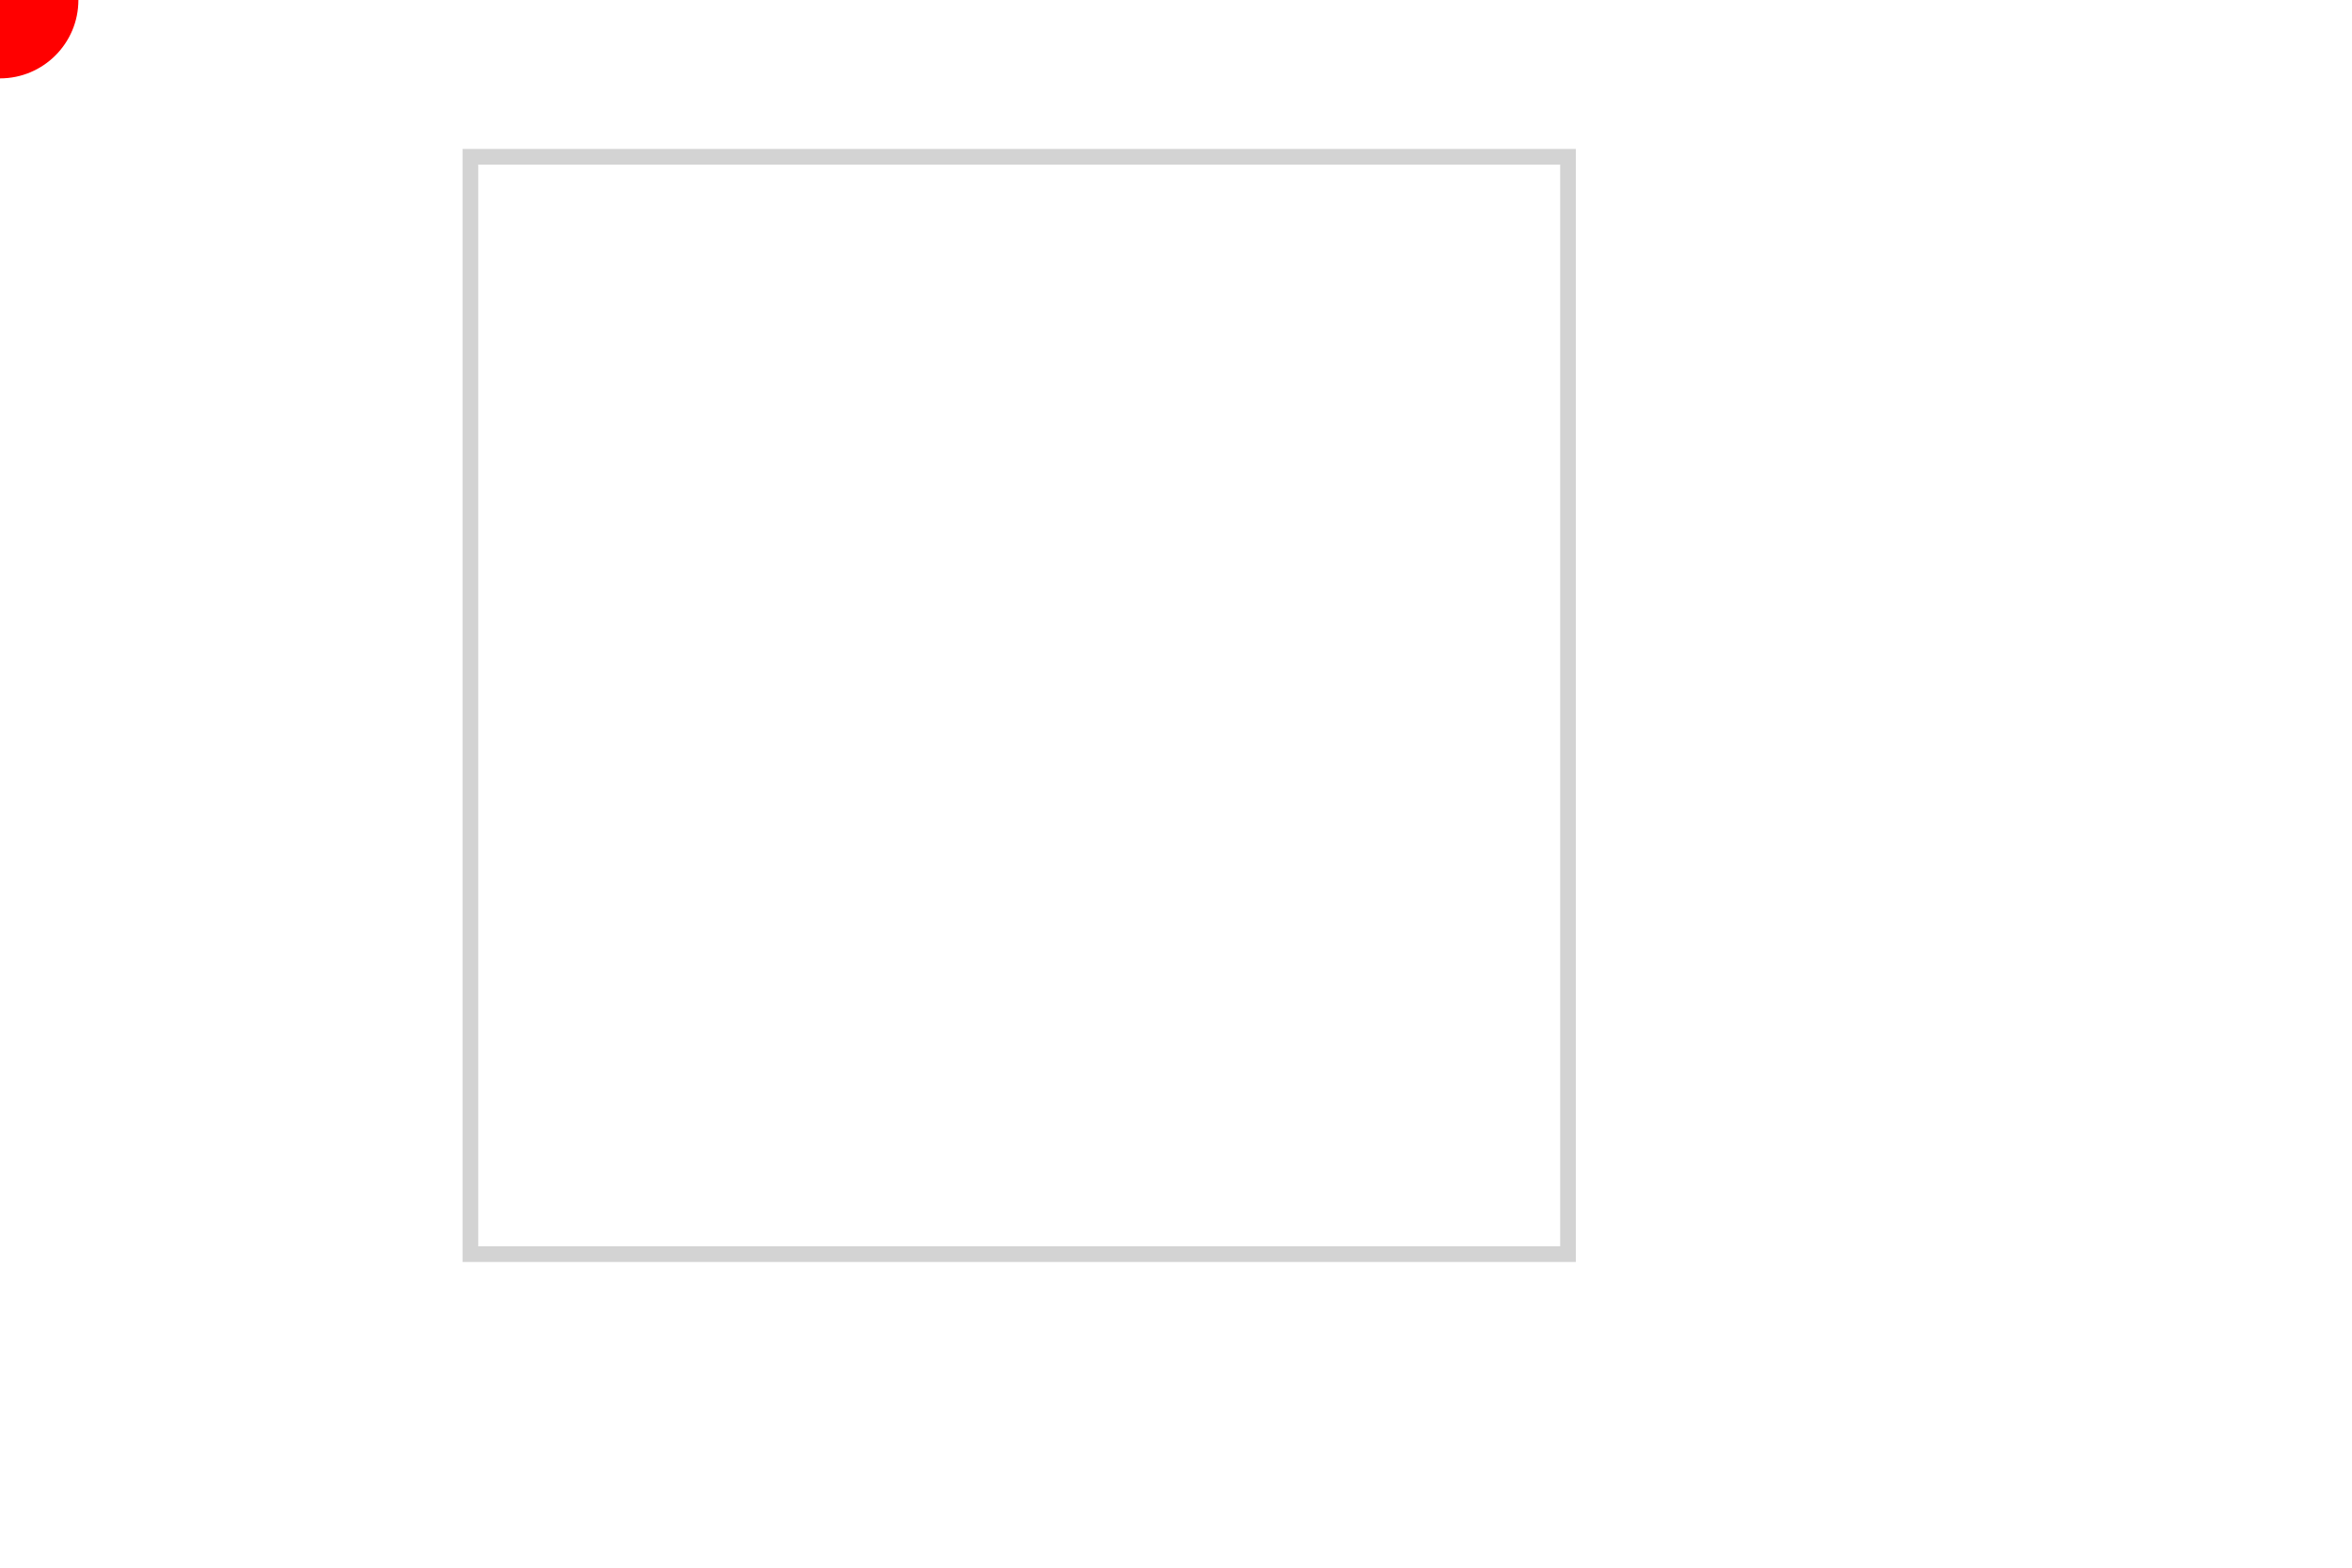
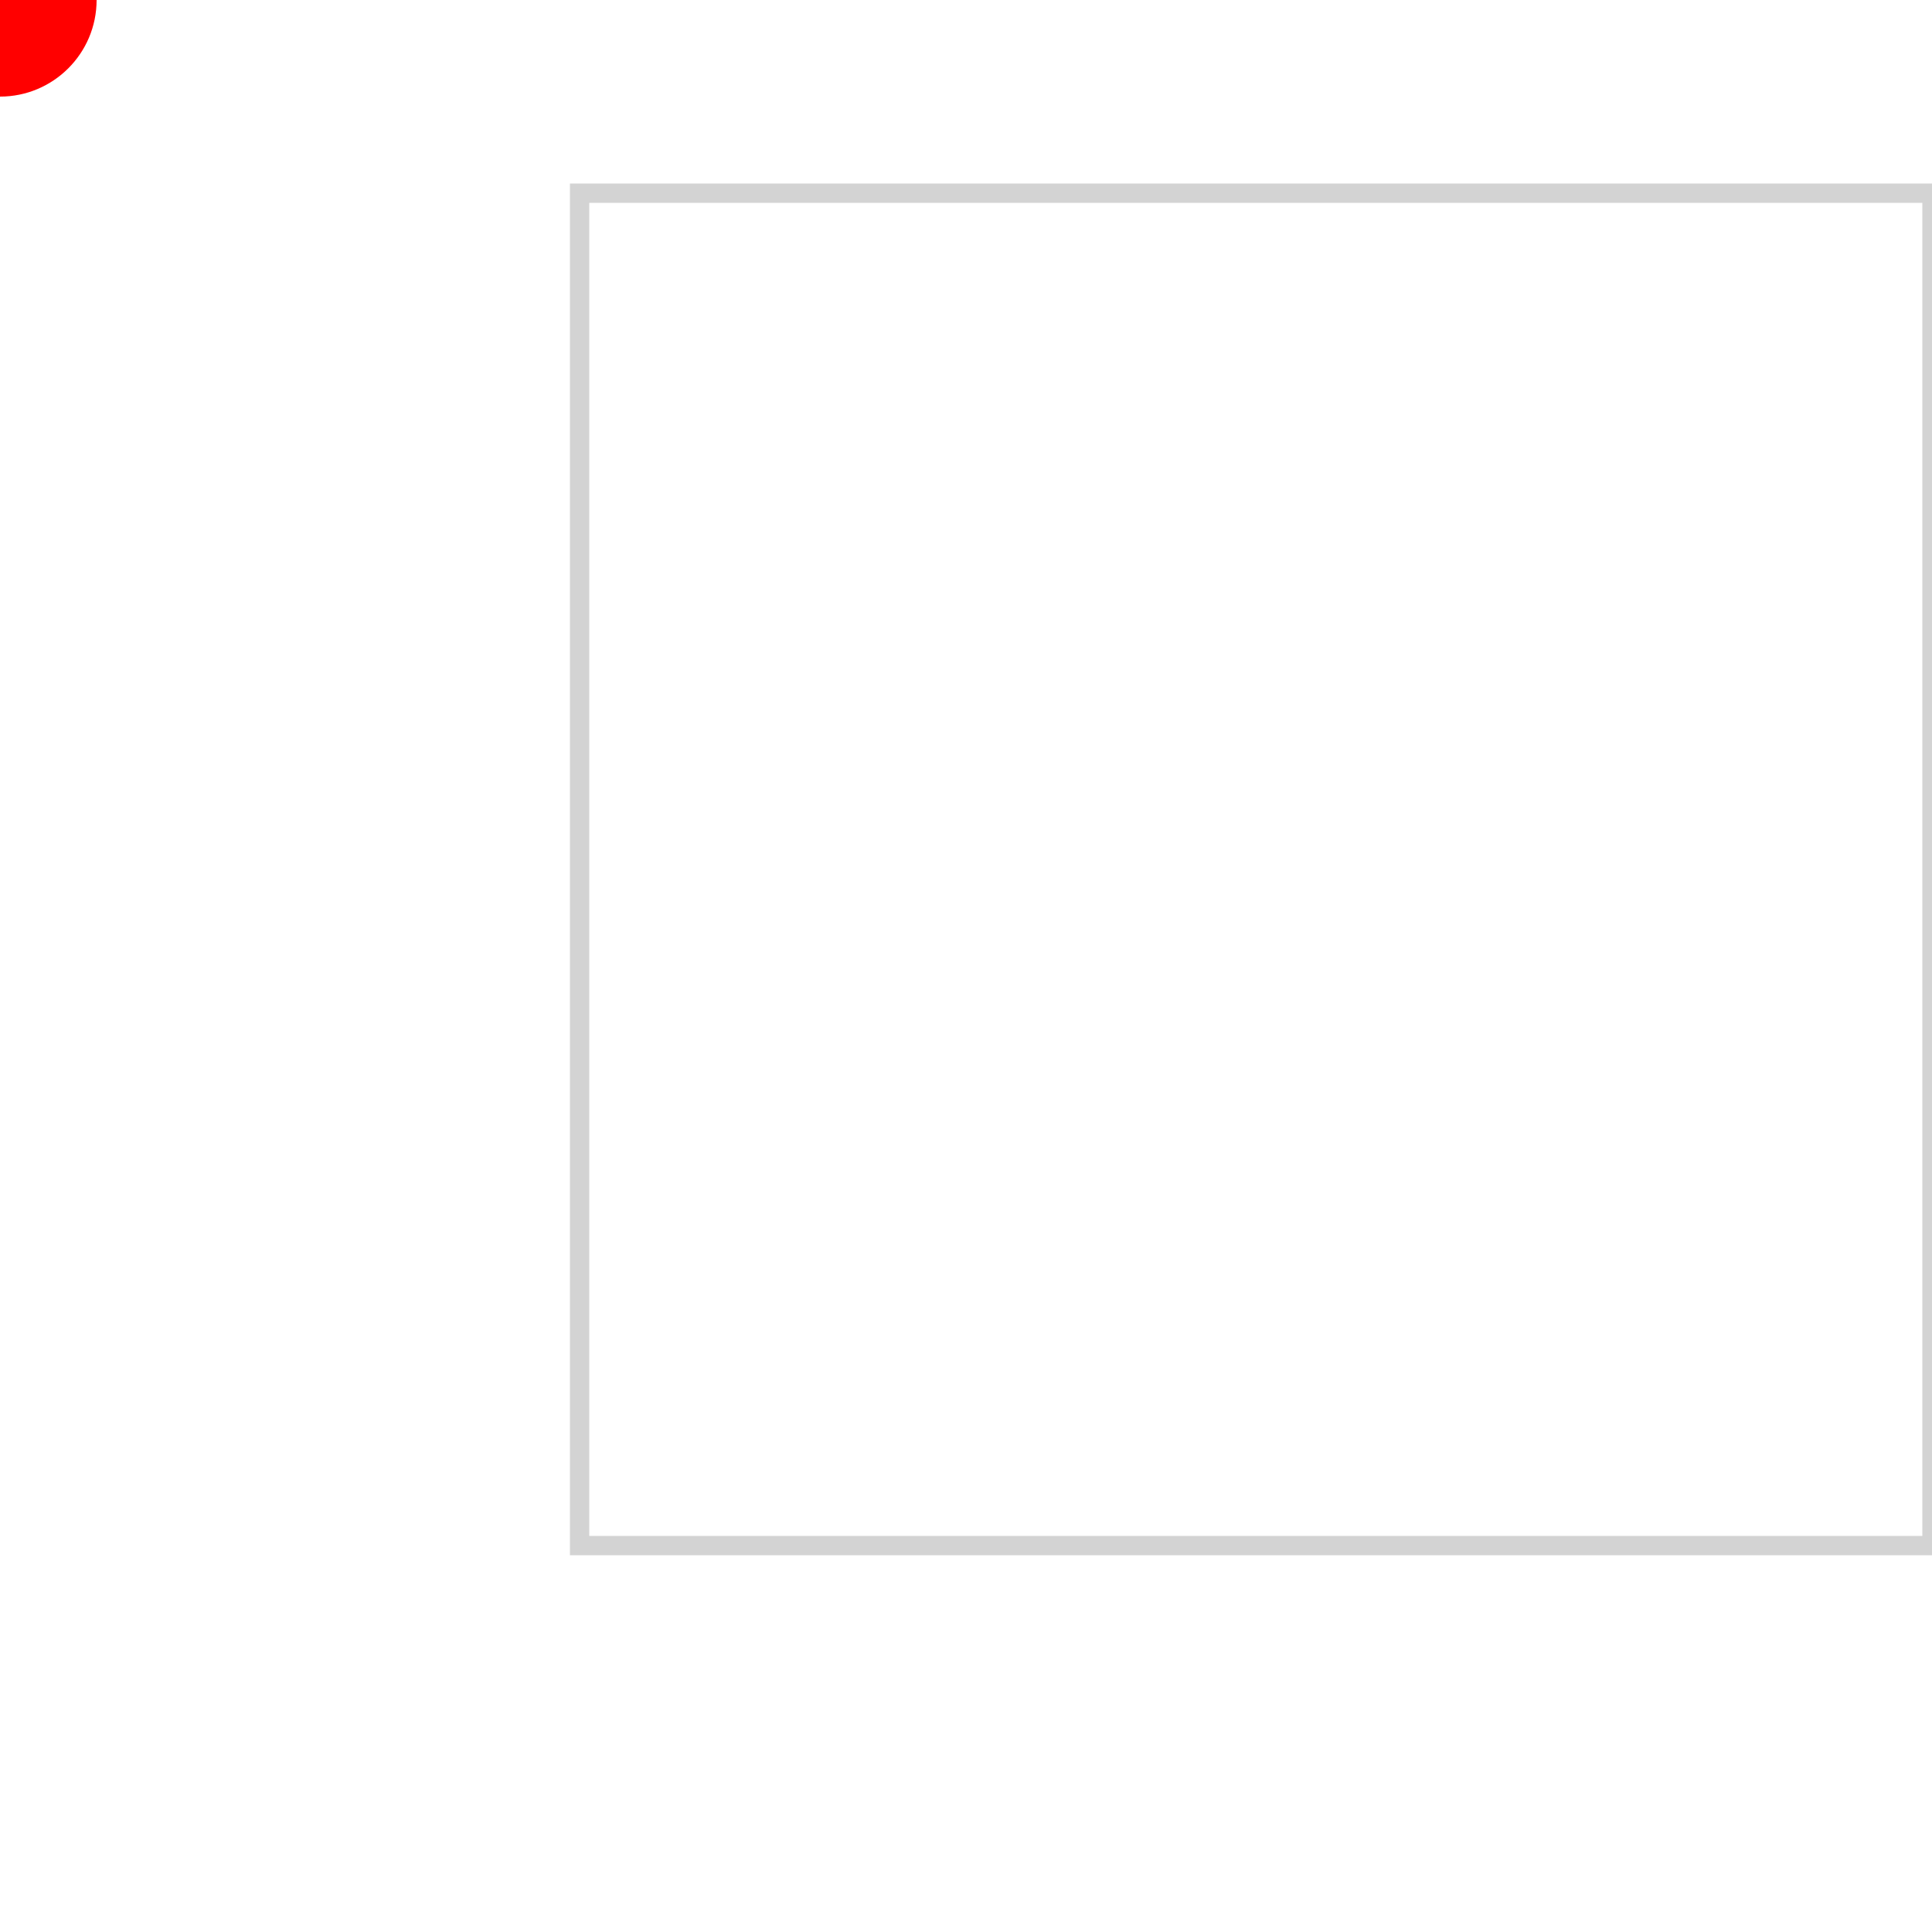
- <svg xmlns="http://www.w3.org/2000/svg" width="150" height="100" viewbox="0 0 100 50" version="1.1">
+ <svg xmlns="http://www.w3.org/2000/svg" width="100" height="100" viewbox="0 0 100 50" version="1.1">
  <path fill="none" stroke="lightgrey" d="M30,10 L100,10 L100,80 L30,80 Z" />
  <circle r="5" fill="red">
    <animateMotion dur="20s" repeatCount="indefinite" path="M30,10 L100,10 L100,80 L30,80 Z" />
  </circle>
</svg>
